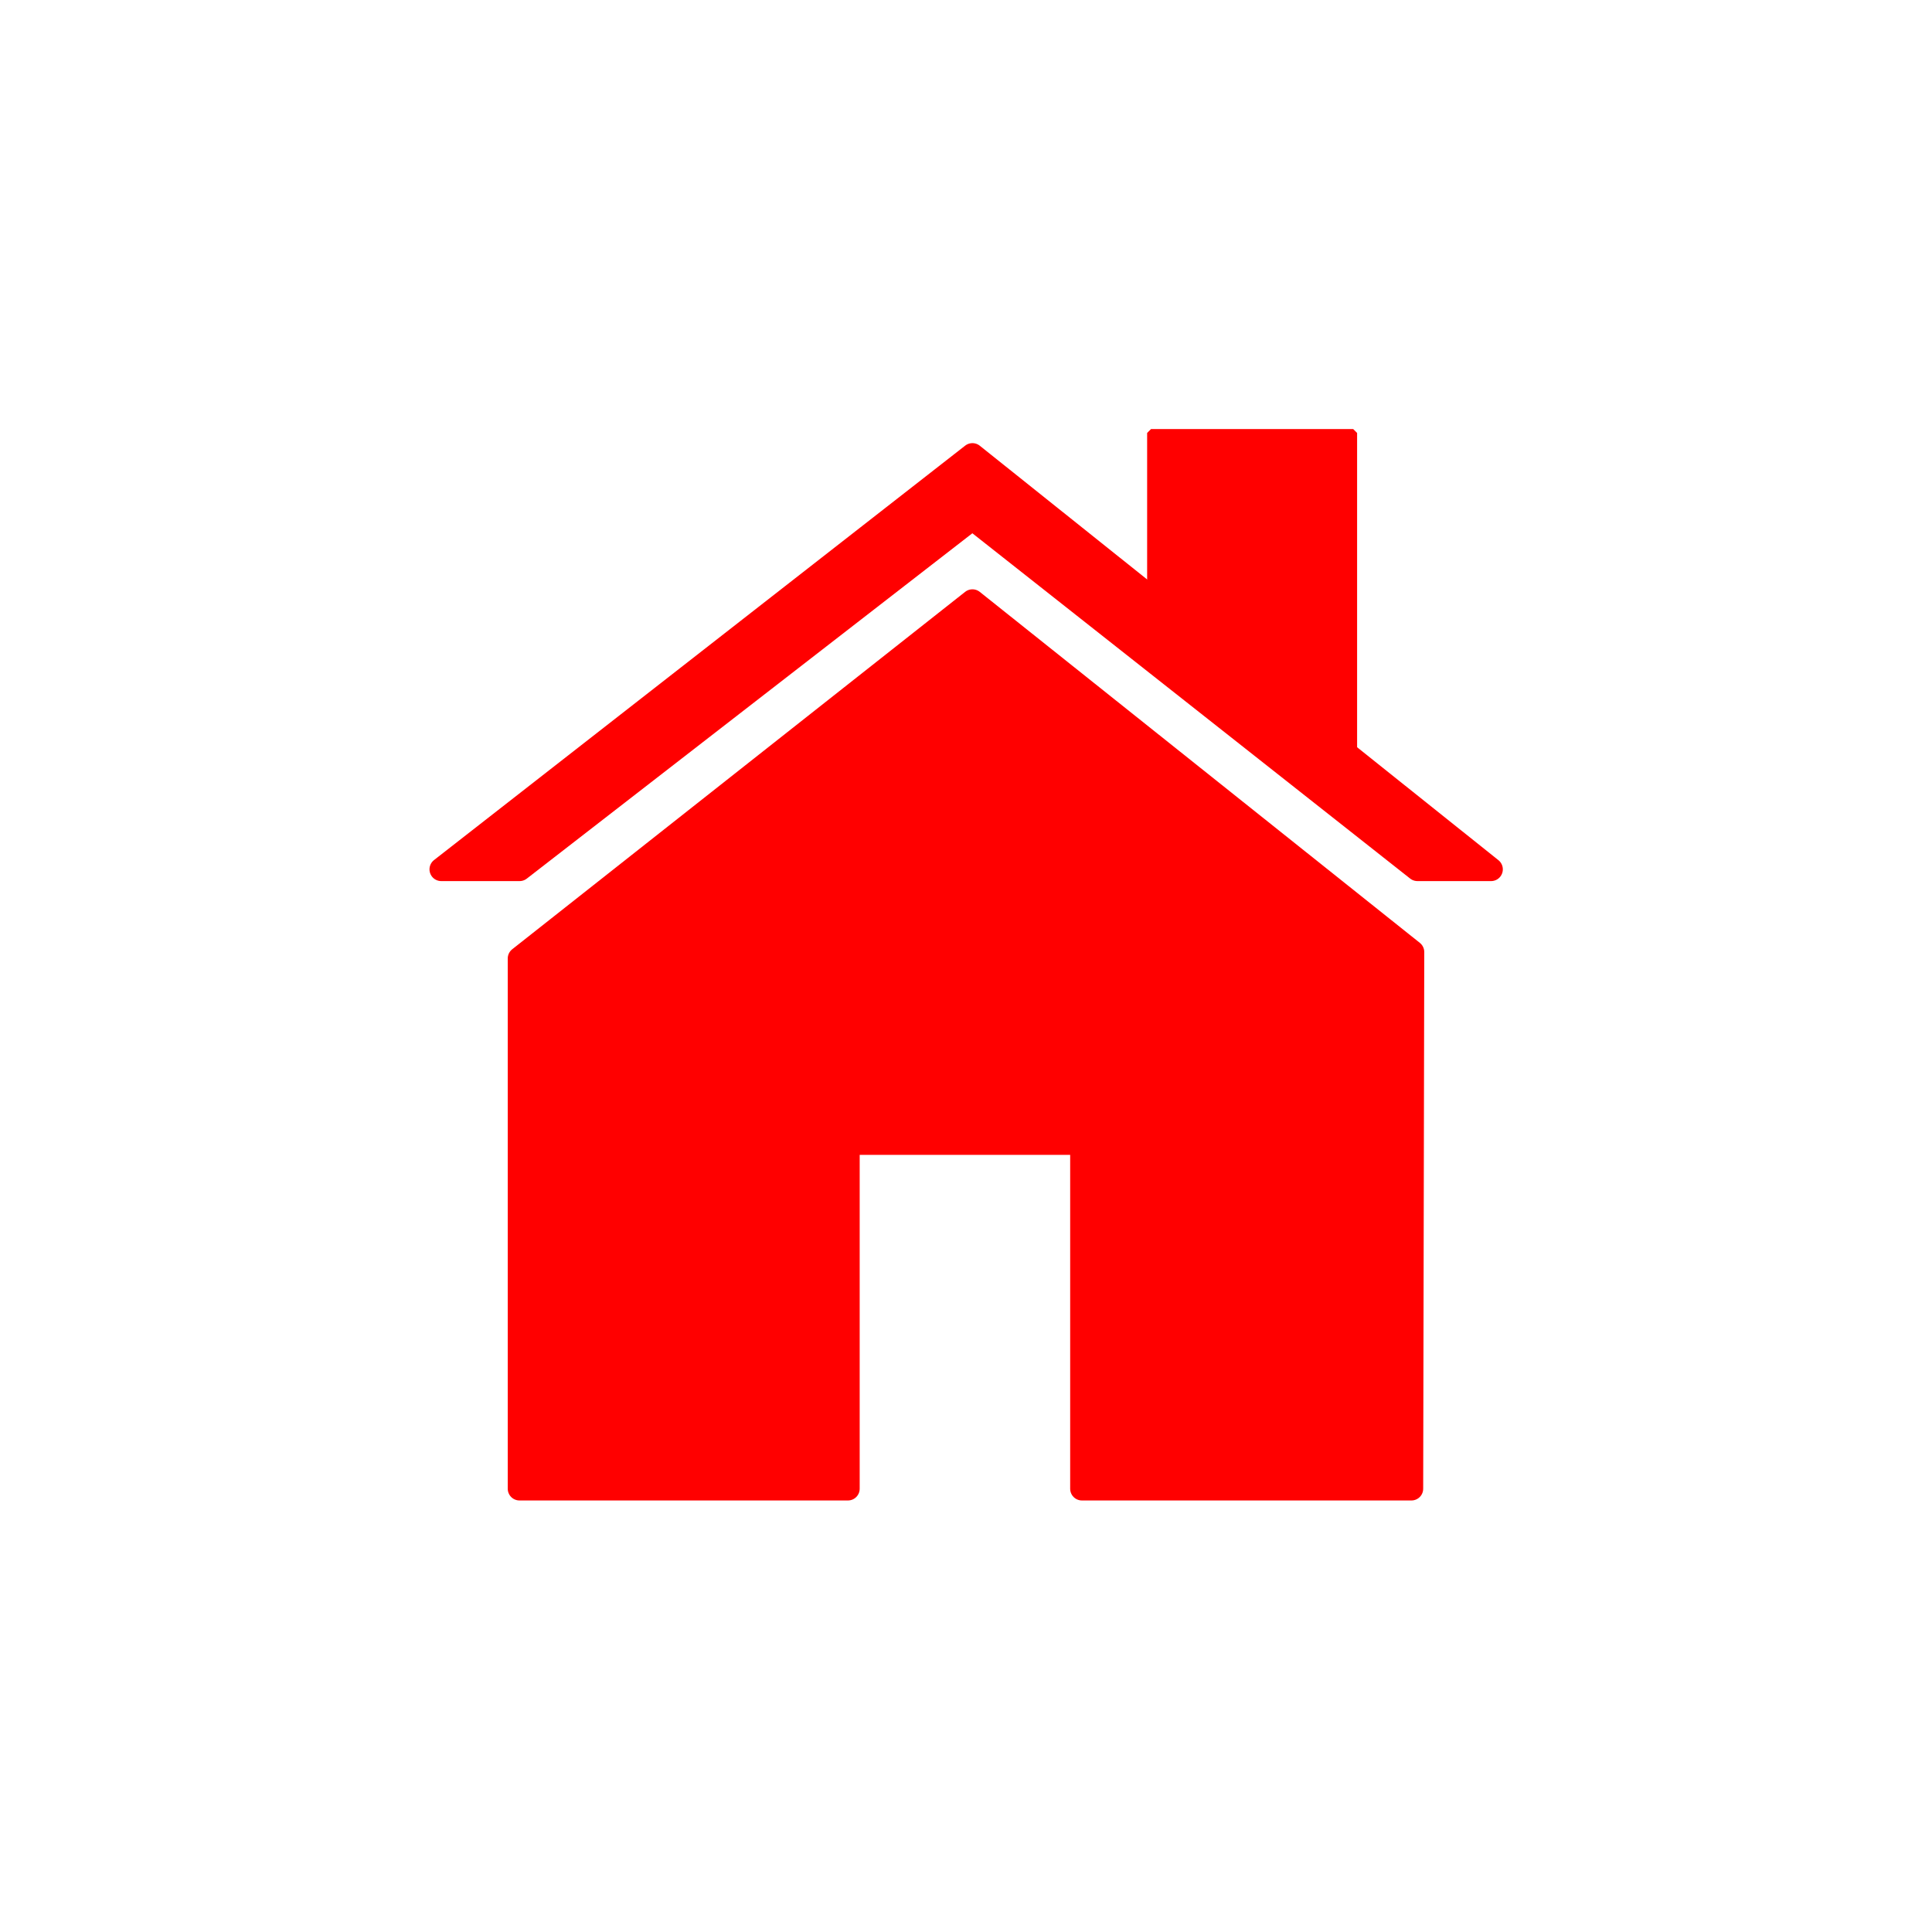
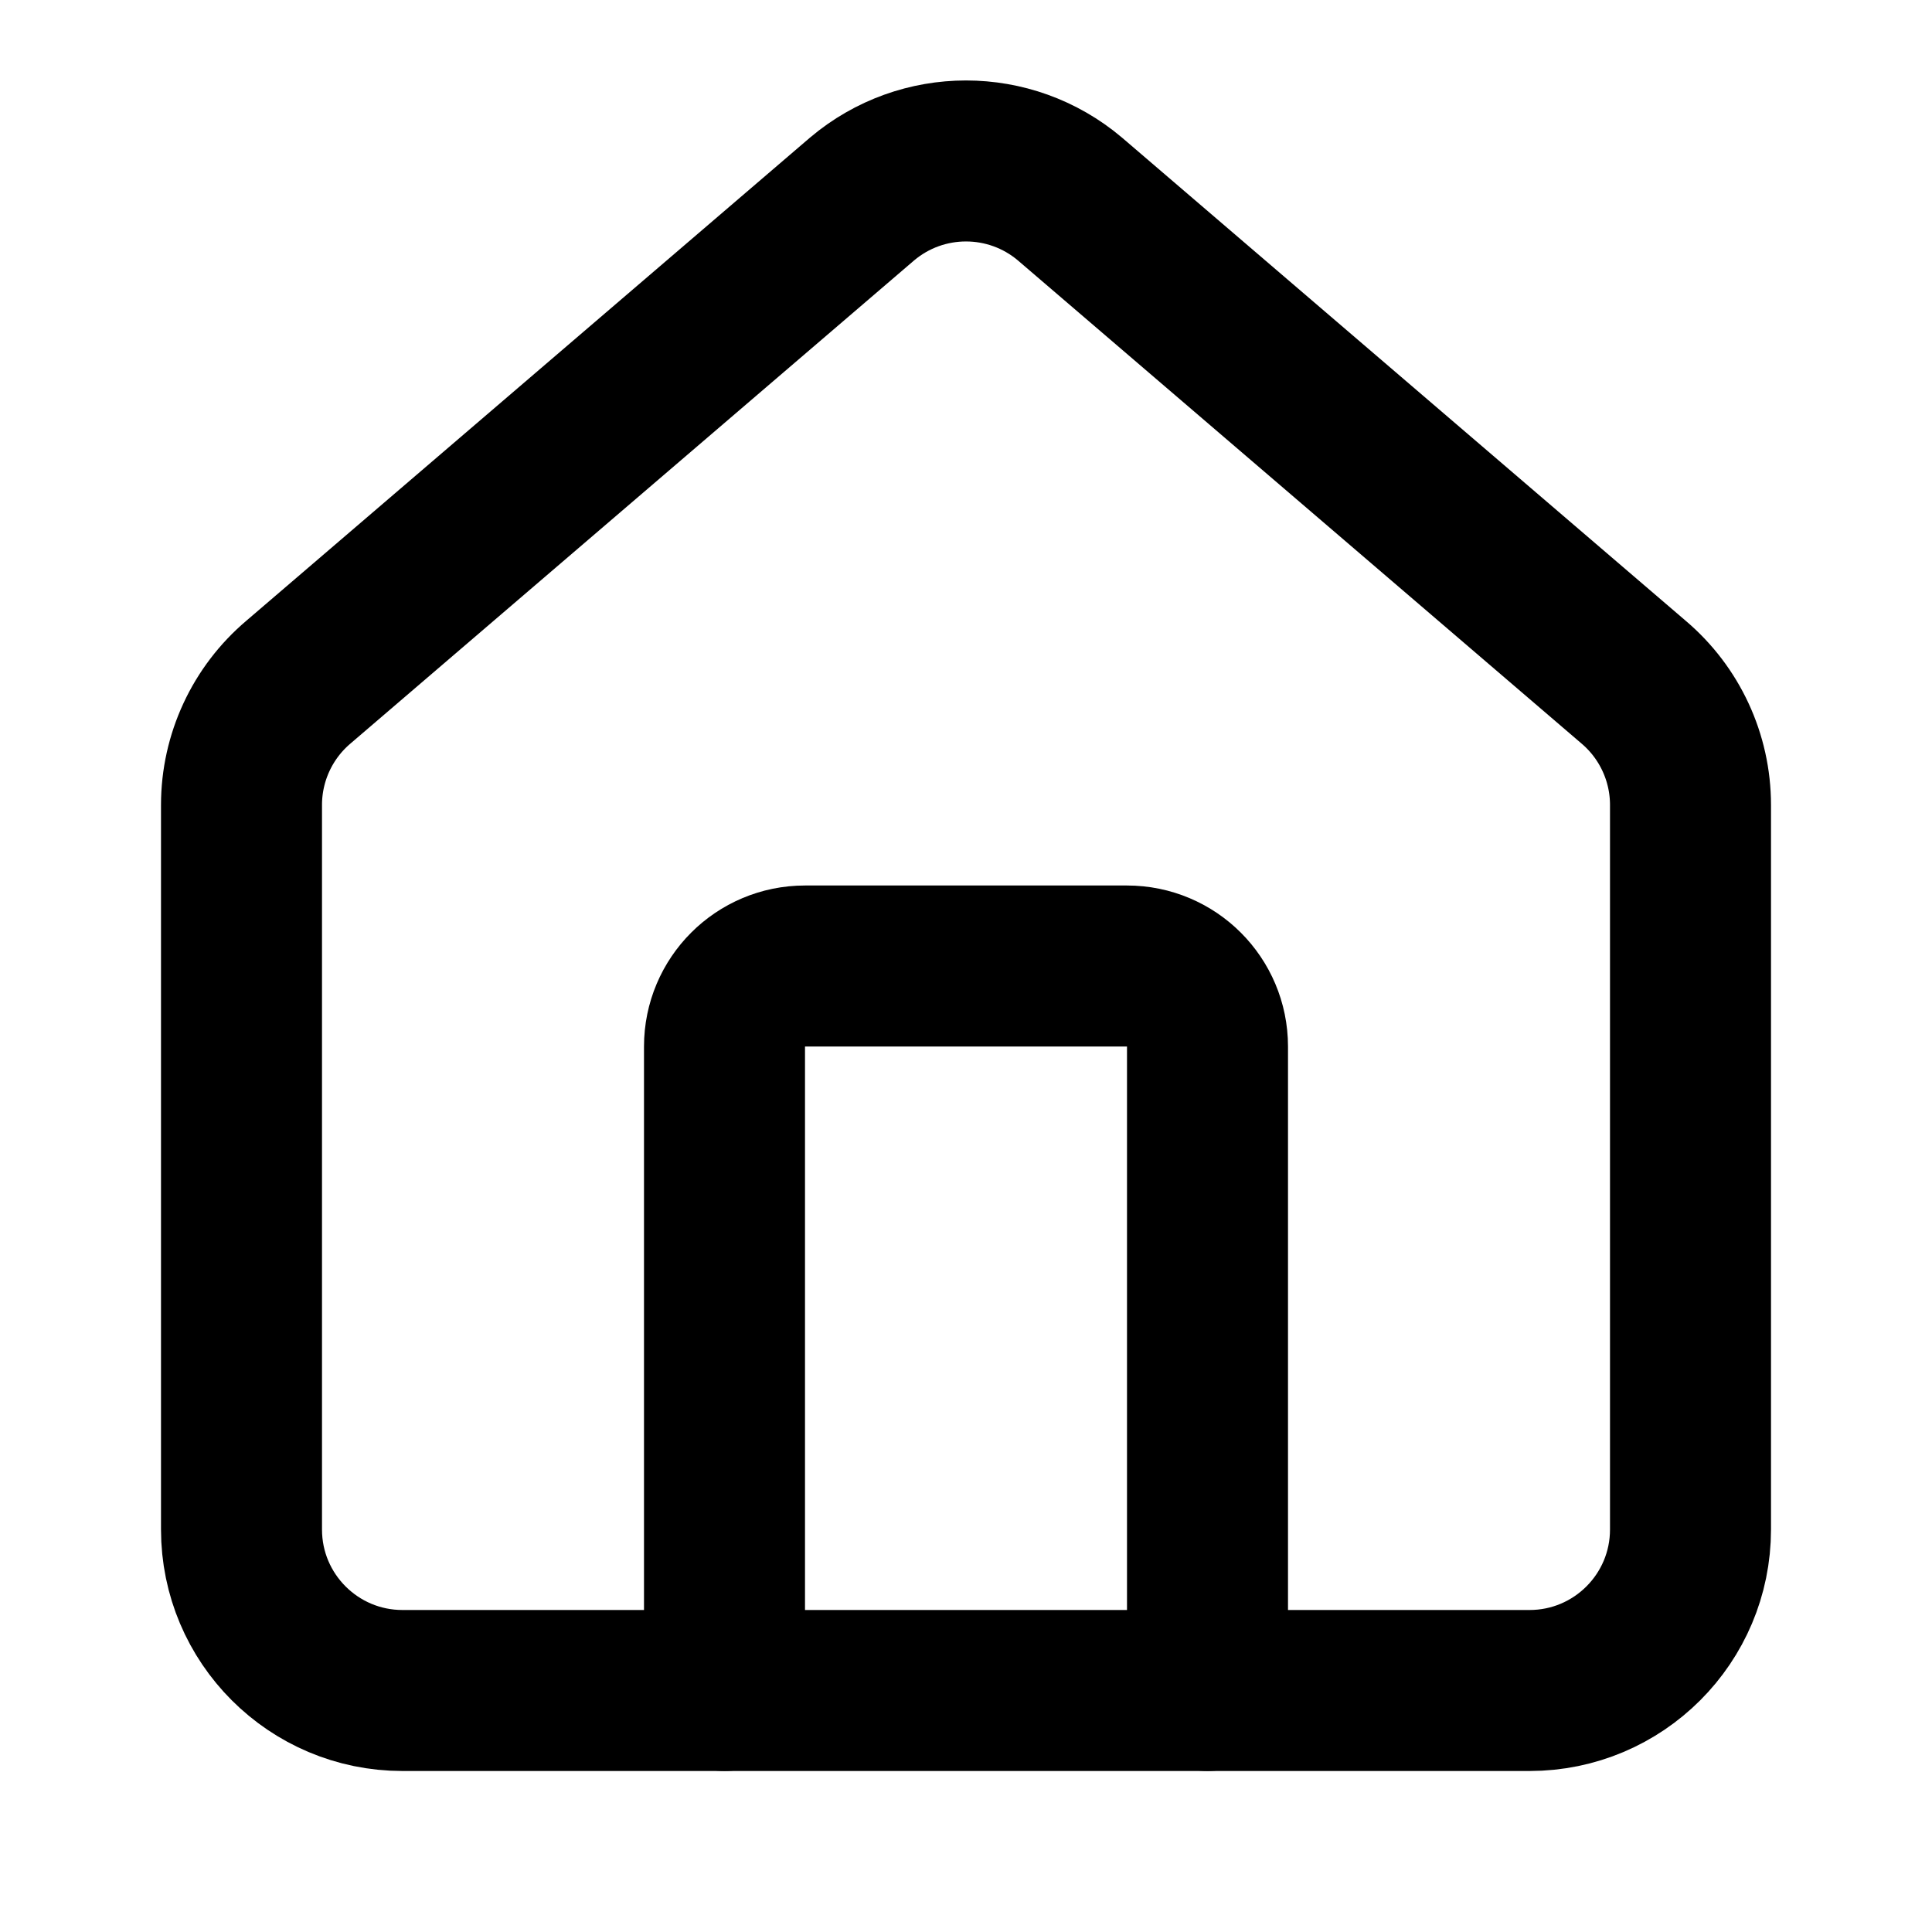
- <svg xmlns="http://www.w3.org/2000/svg" viewBox="0 0 180 180">
-   <path d="M88.5 13.4 20.7 66.3h10l57.8-44.8 56.8 44.8h9.4z" style="fill:red;stroke:red;stroke-width:3;stroke-linecap:round;stroke-linejoin:round" transform="translate(26 32.6) scale(.72993)" />
-   <path d="M111.3 10.6v22.8l23.4 18.4h2.4V10.6Z" style="fill:red;stroke:red;stroke-linejoin:bevel" transform="translate(26 32.6) scale(.72993)" />
-   <path d="M131.6 88.7 90.6 56 48.4 89.3v49.4H79v-32.2h21.8v32.2h30.7z" style="fill:red;stroke:red;stroke-width:2.19;stroke-linecap:round;stroke-linejoin:round" />
+ <svg xmlns="http://www.w3.org/2000/svg" width="24" height="24" viewBox="0 0 24 24">
+   <g fill="none" stroke="currentColor" stroke-linecap="round" stroke-linejoin="round" stroke-width="2">
+     <path d="M15 21v-8a1 1 0 0 0-1-1h-4a1 1 0 0 0-1 1v8" />
+     <path d="M3 10a2 2 0 0 1 .709-1.528l7-6a2 2 0 0 1 2.582 0l7 6A2 2 0 0 1 21 10v9a2 2 0 0 1-2 2H5a2 2 0 0 1-2-2z" />
+   </g>
</svg>
